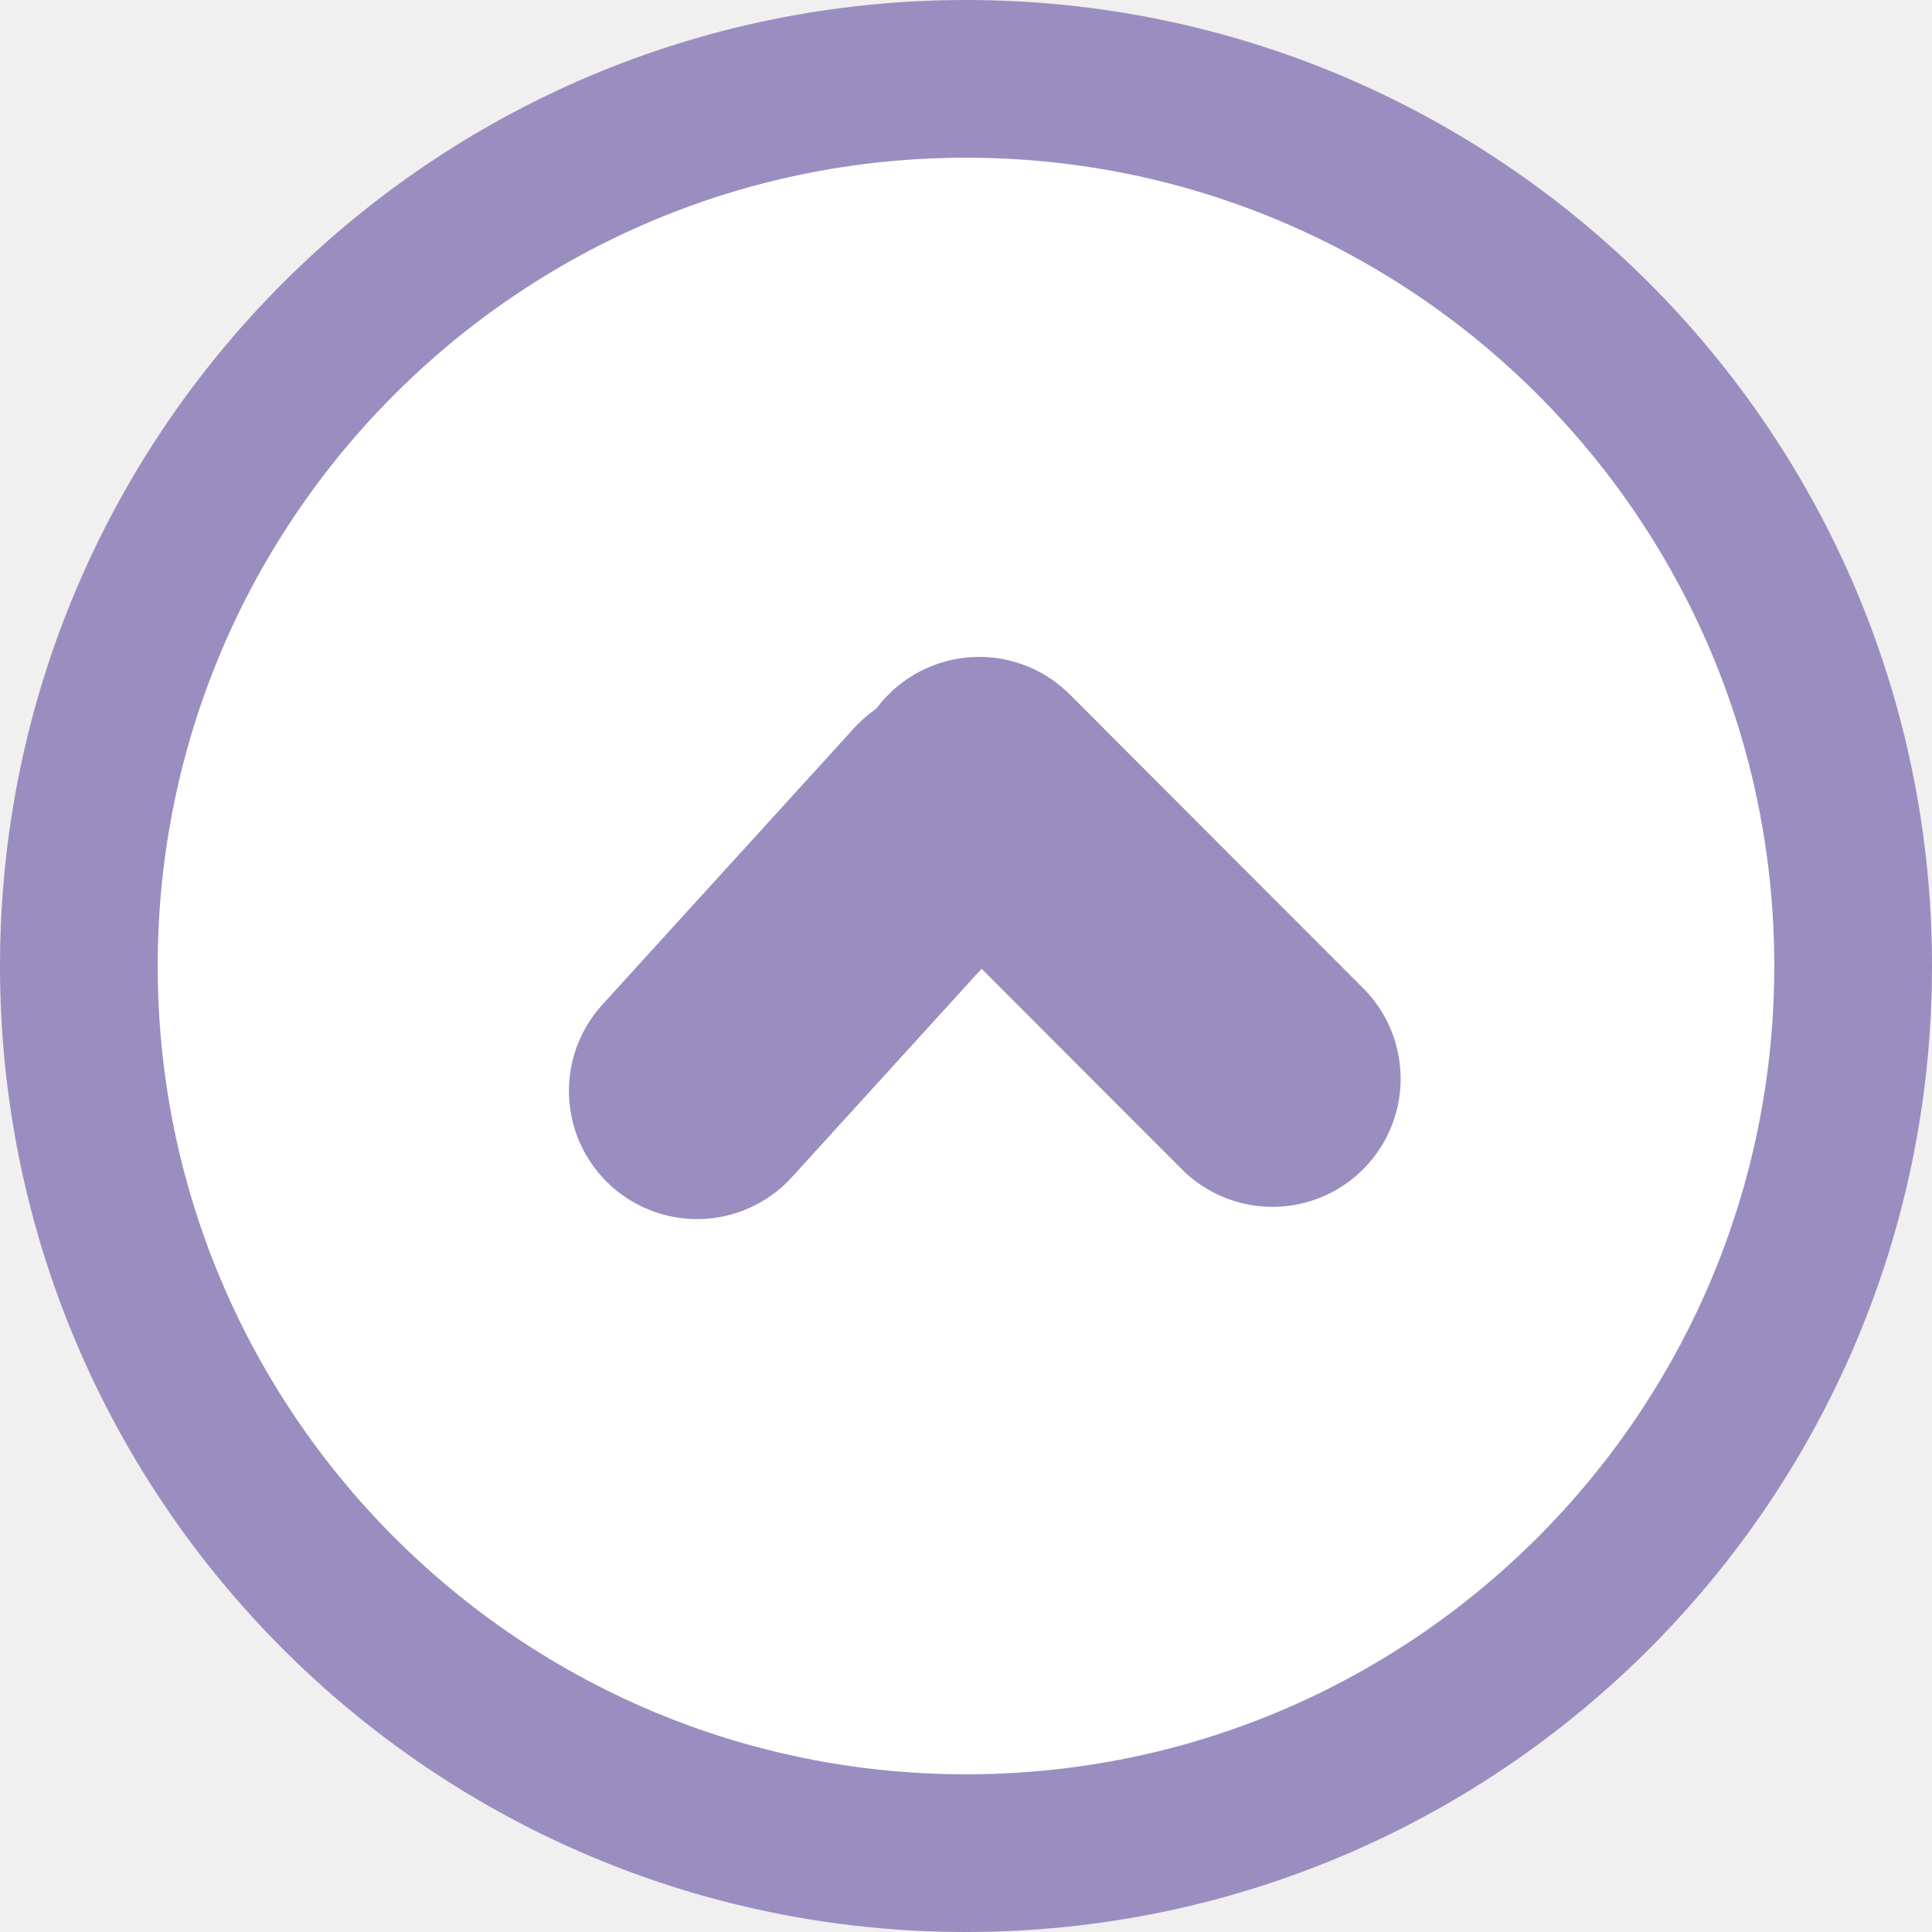
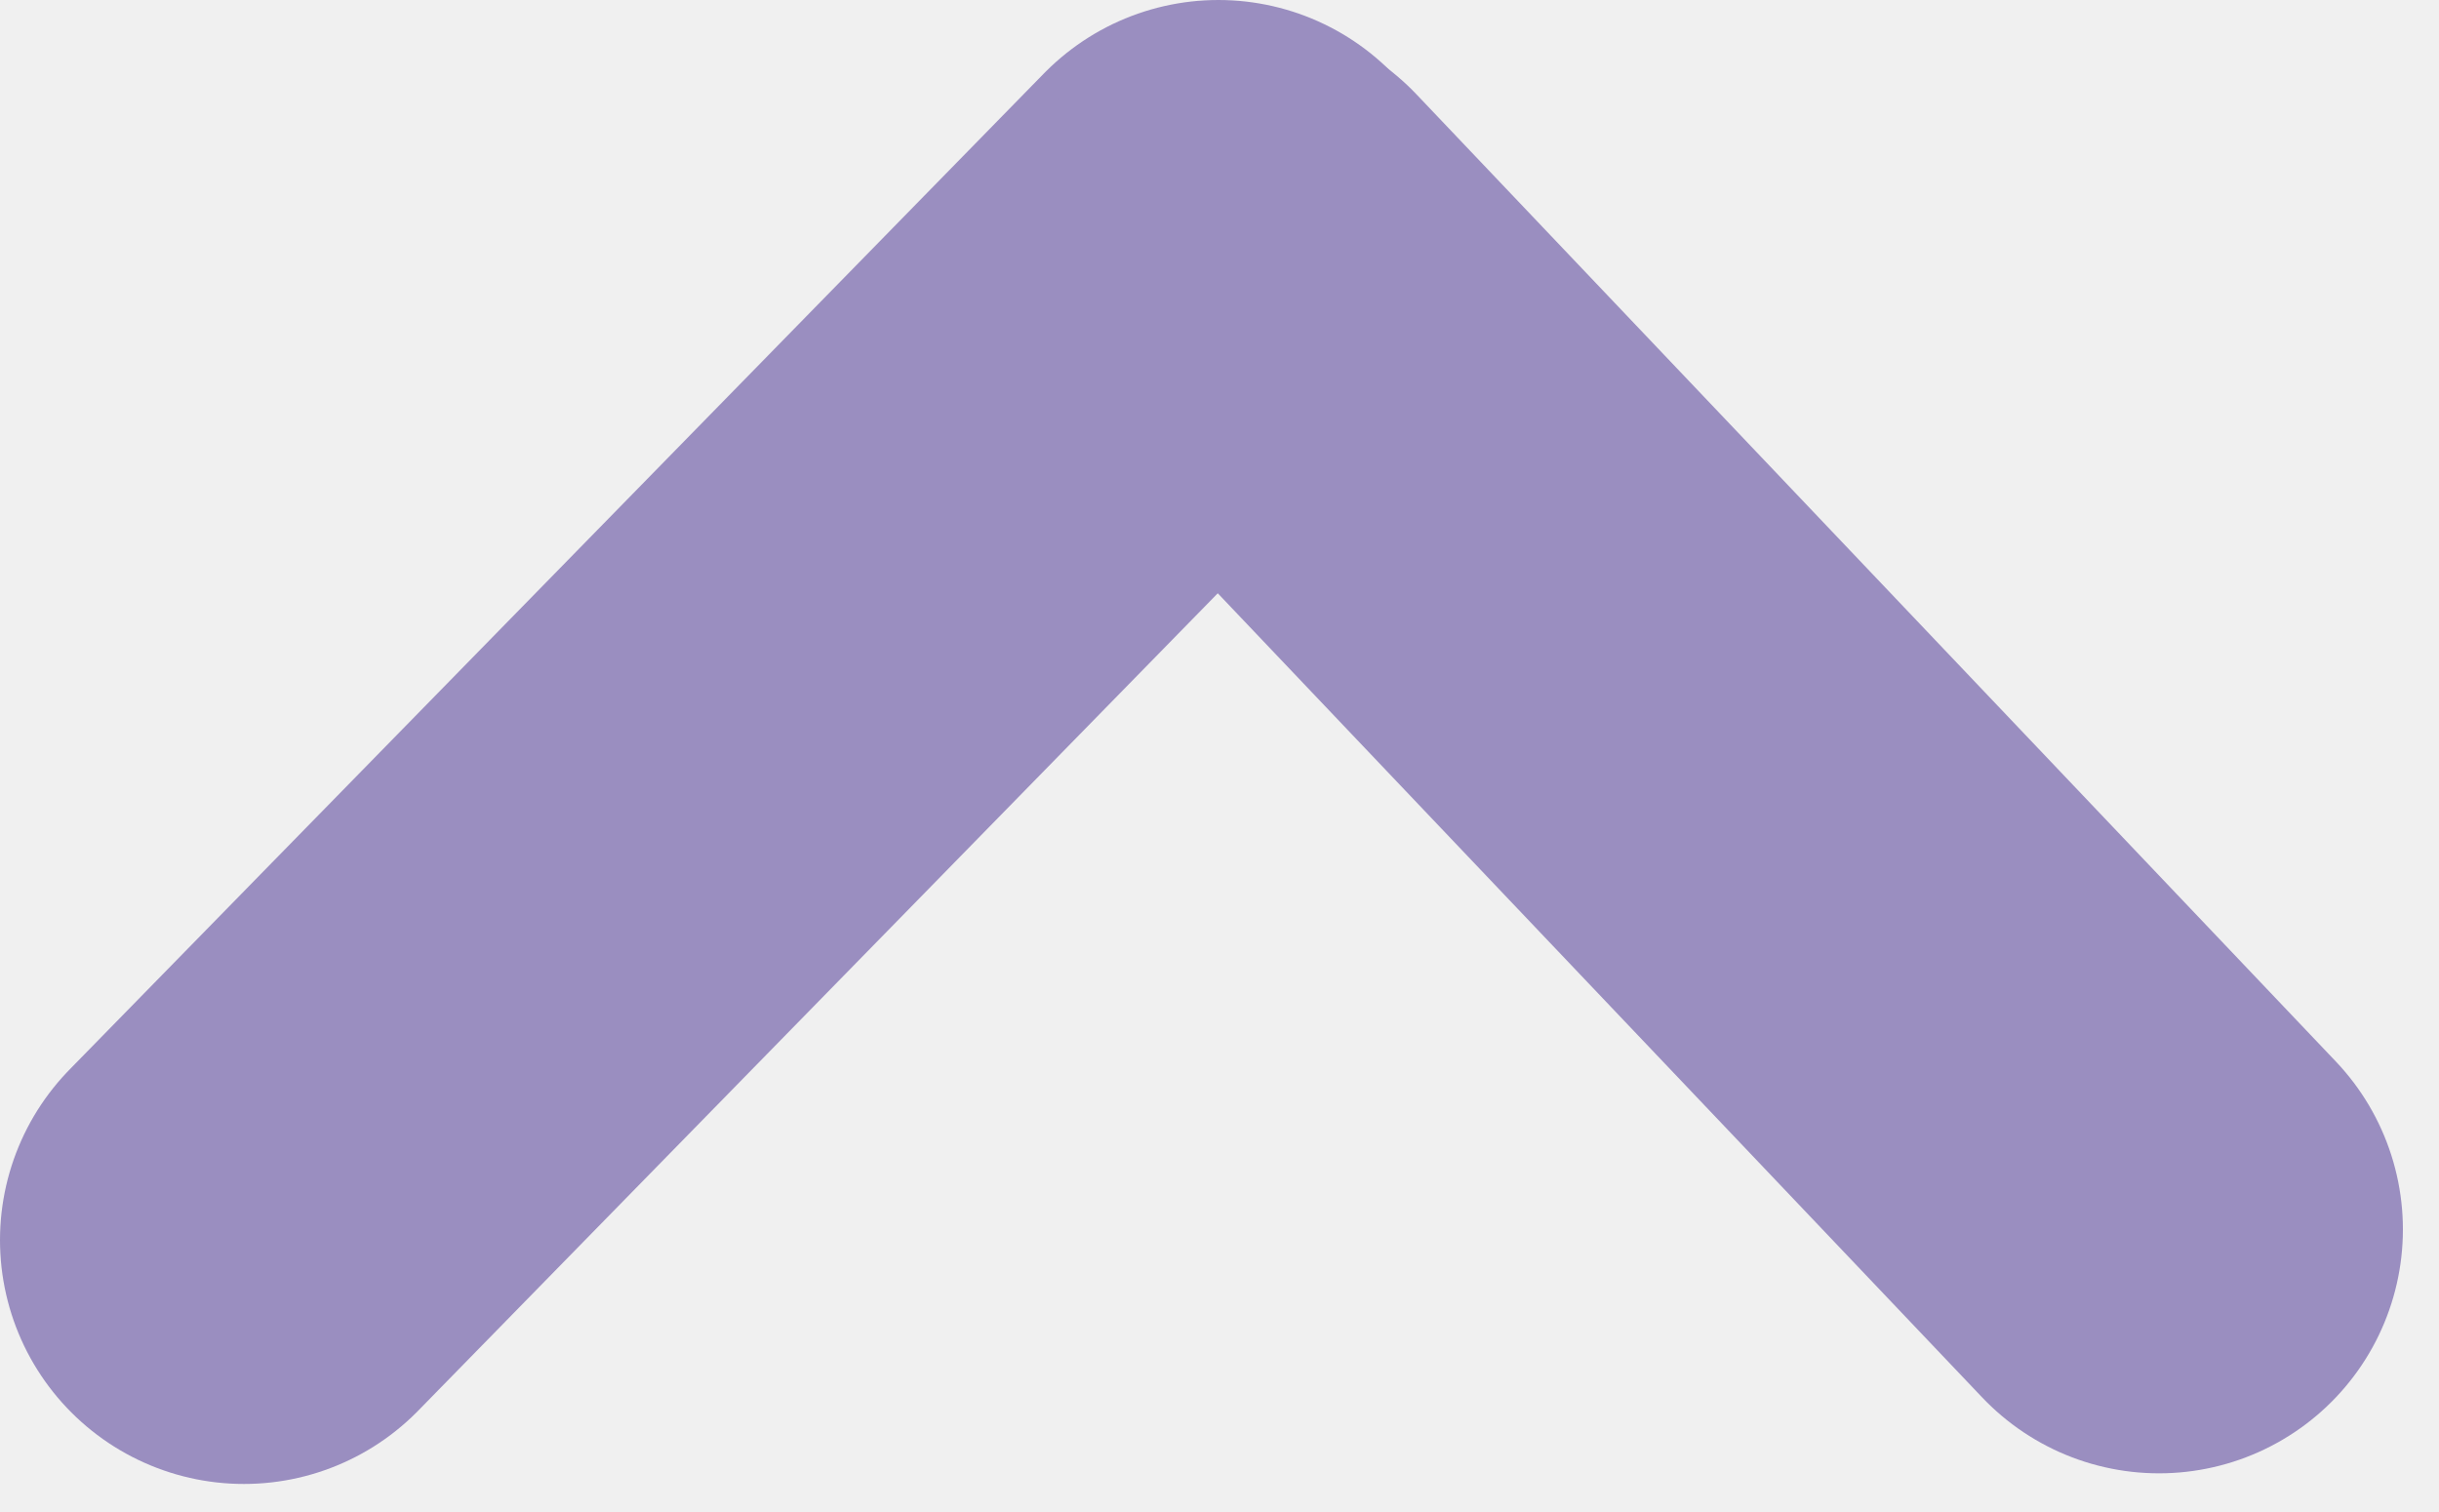
- <svg xmlns="http://www.w3.org/2000/svg" width="98" height="98" viewBox="0 0 98 98" fill="none">
-   <circle cx="49" cy="49" r="45" fill="white" stroke="#9A8EC0" stroke-width="8" />
-   <line x1="48.127" y1="41.31" x2="35.359" y2="55.338" stroke="#9A8EC0" stroke-width="13" stroke-linecap="round" />
-   <path d="M49.669 39.821L64.546 54.717" stroke="#9A8EC0" stroke-width="13" stroke-linecap="round" />
+ <svg xmlns="http://www.w3.org/2000/svg" width="50" height="31" viewBox="0 0 50 31" fill="none">
+   <path d="M24.977 5L5 25.425" stroke="#9A8EC0" stroke-width="10" stroke-linecap="round" />
+   <path d="M25.412 5.377L44.26 25.207" stroke="#9A8EC0" stroke-width="10" stroke-linecap="round" />
</svg>
